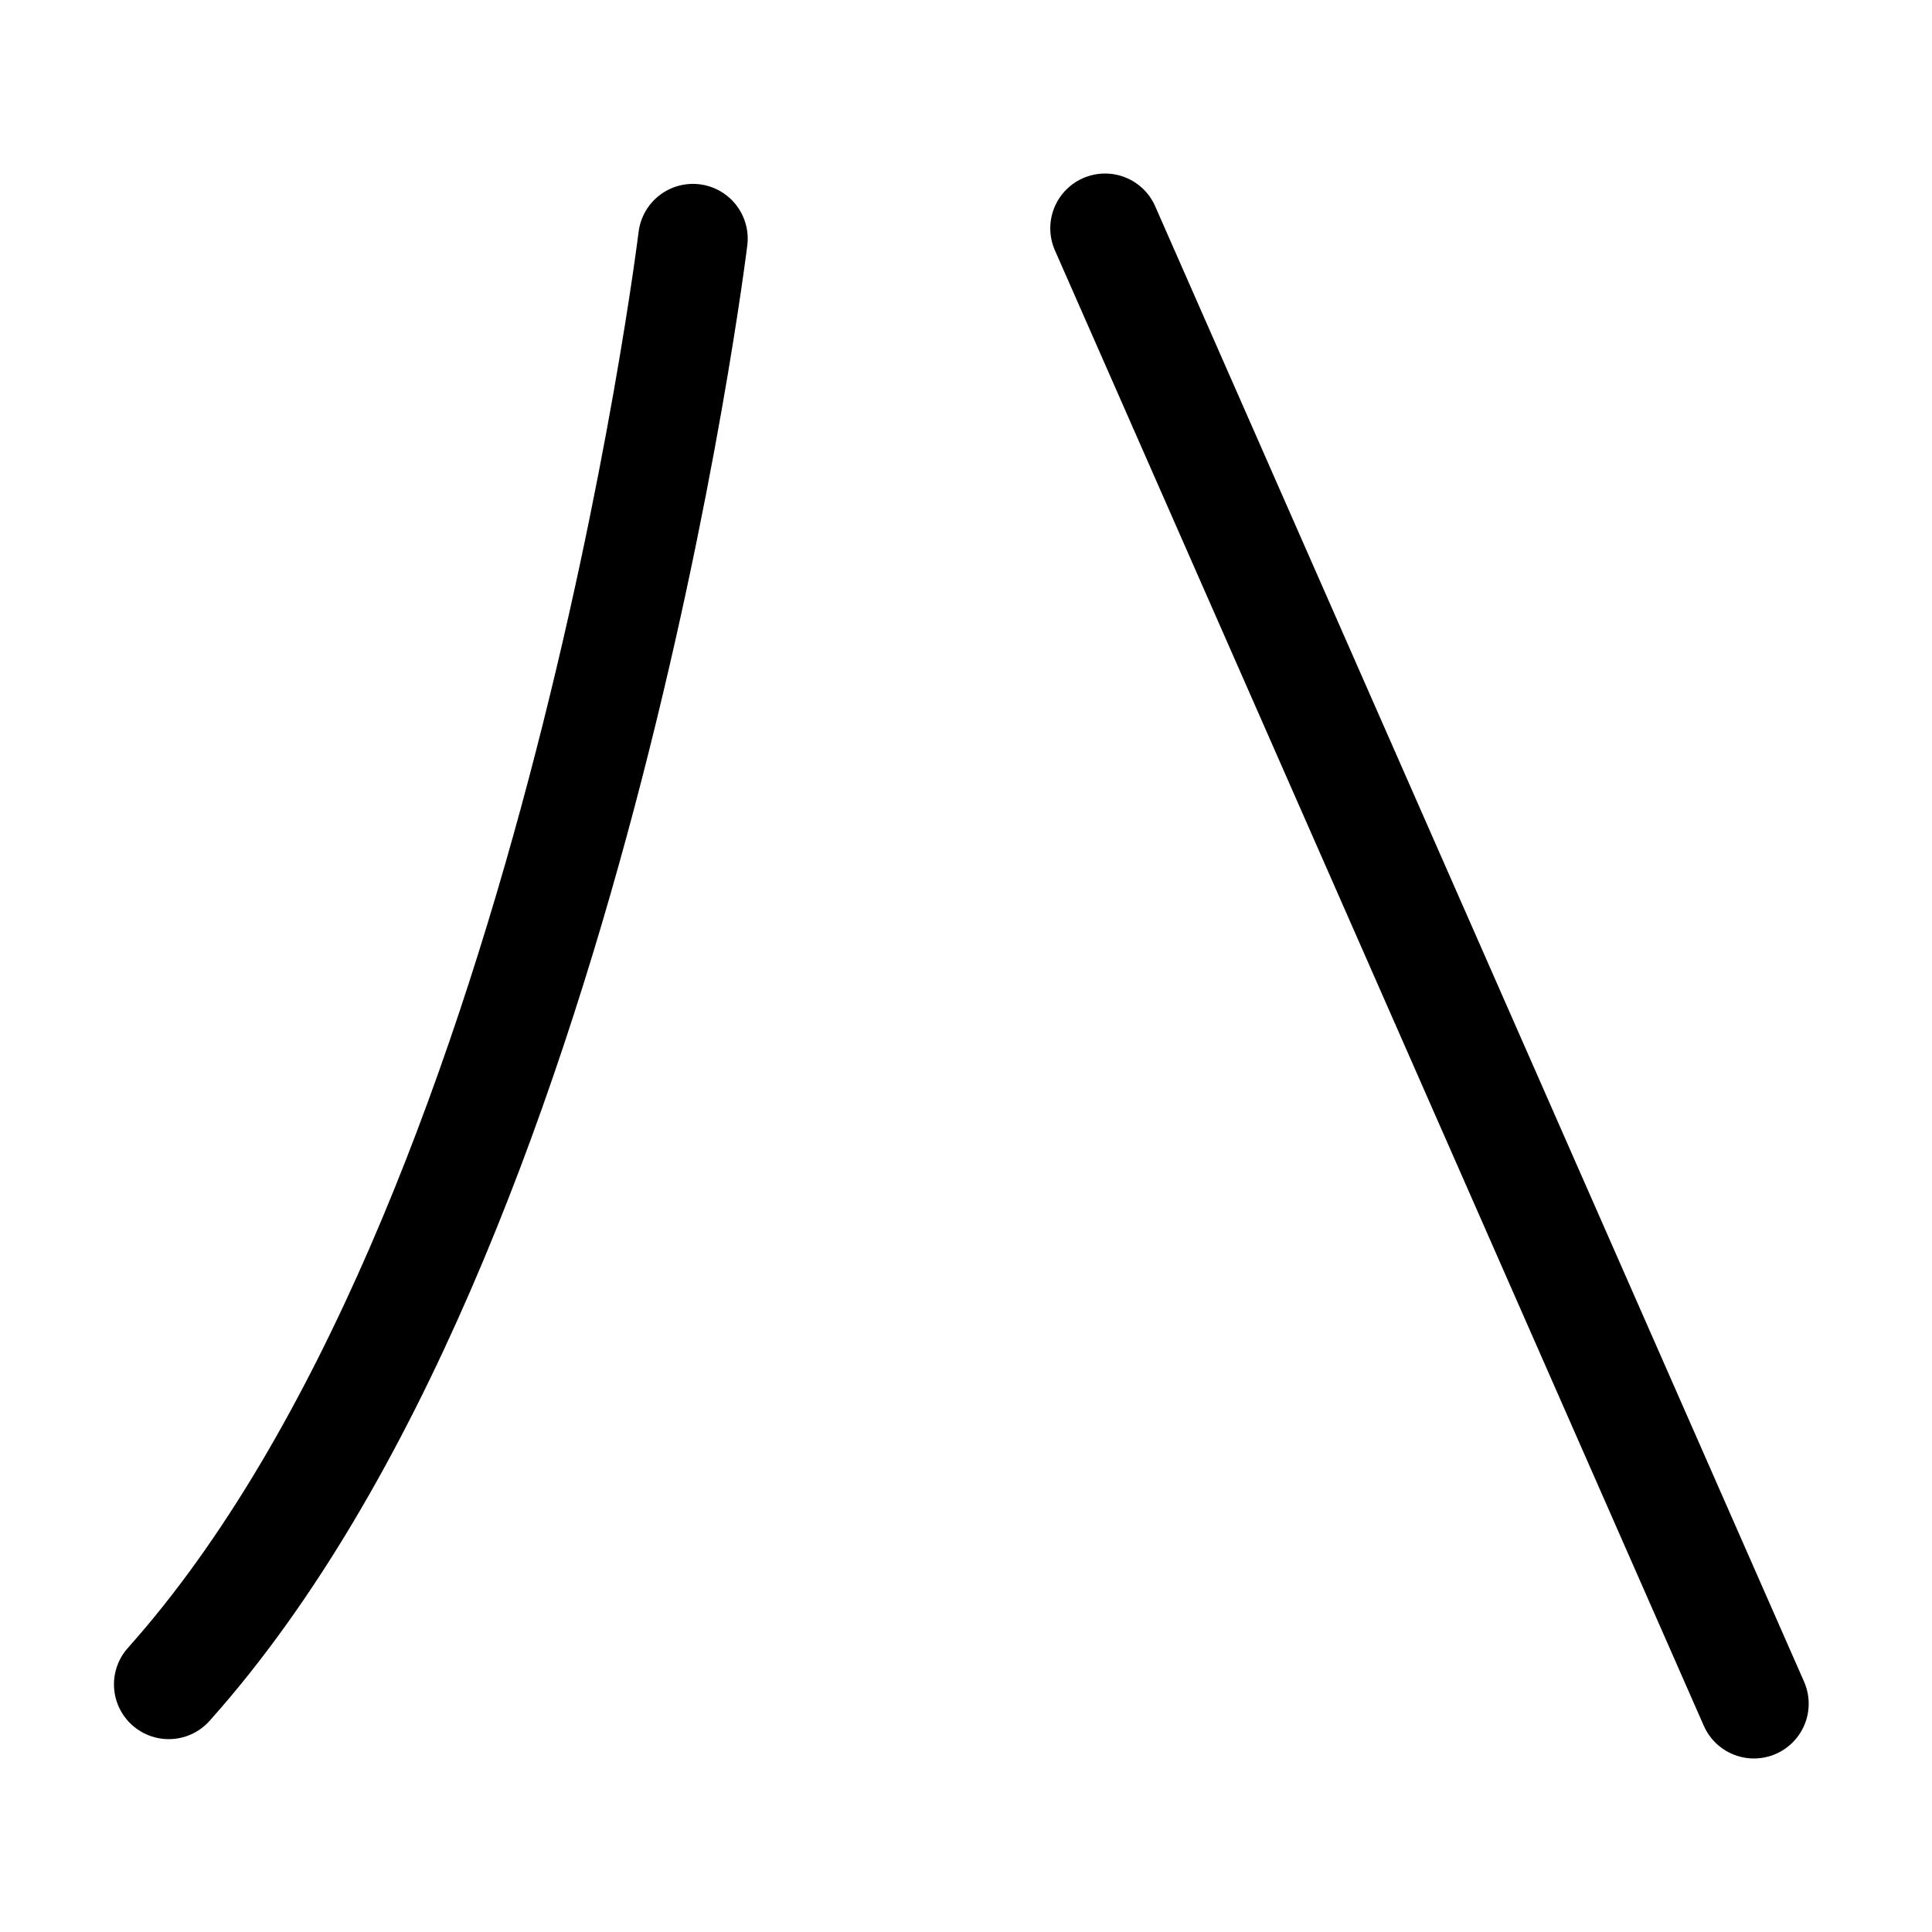
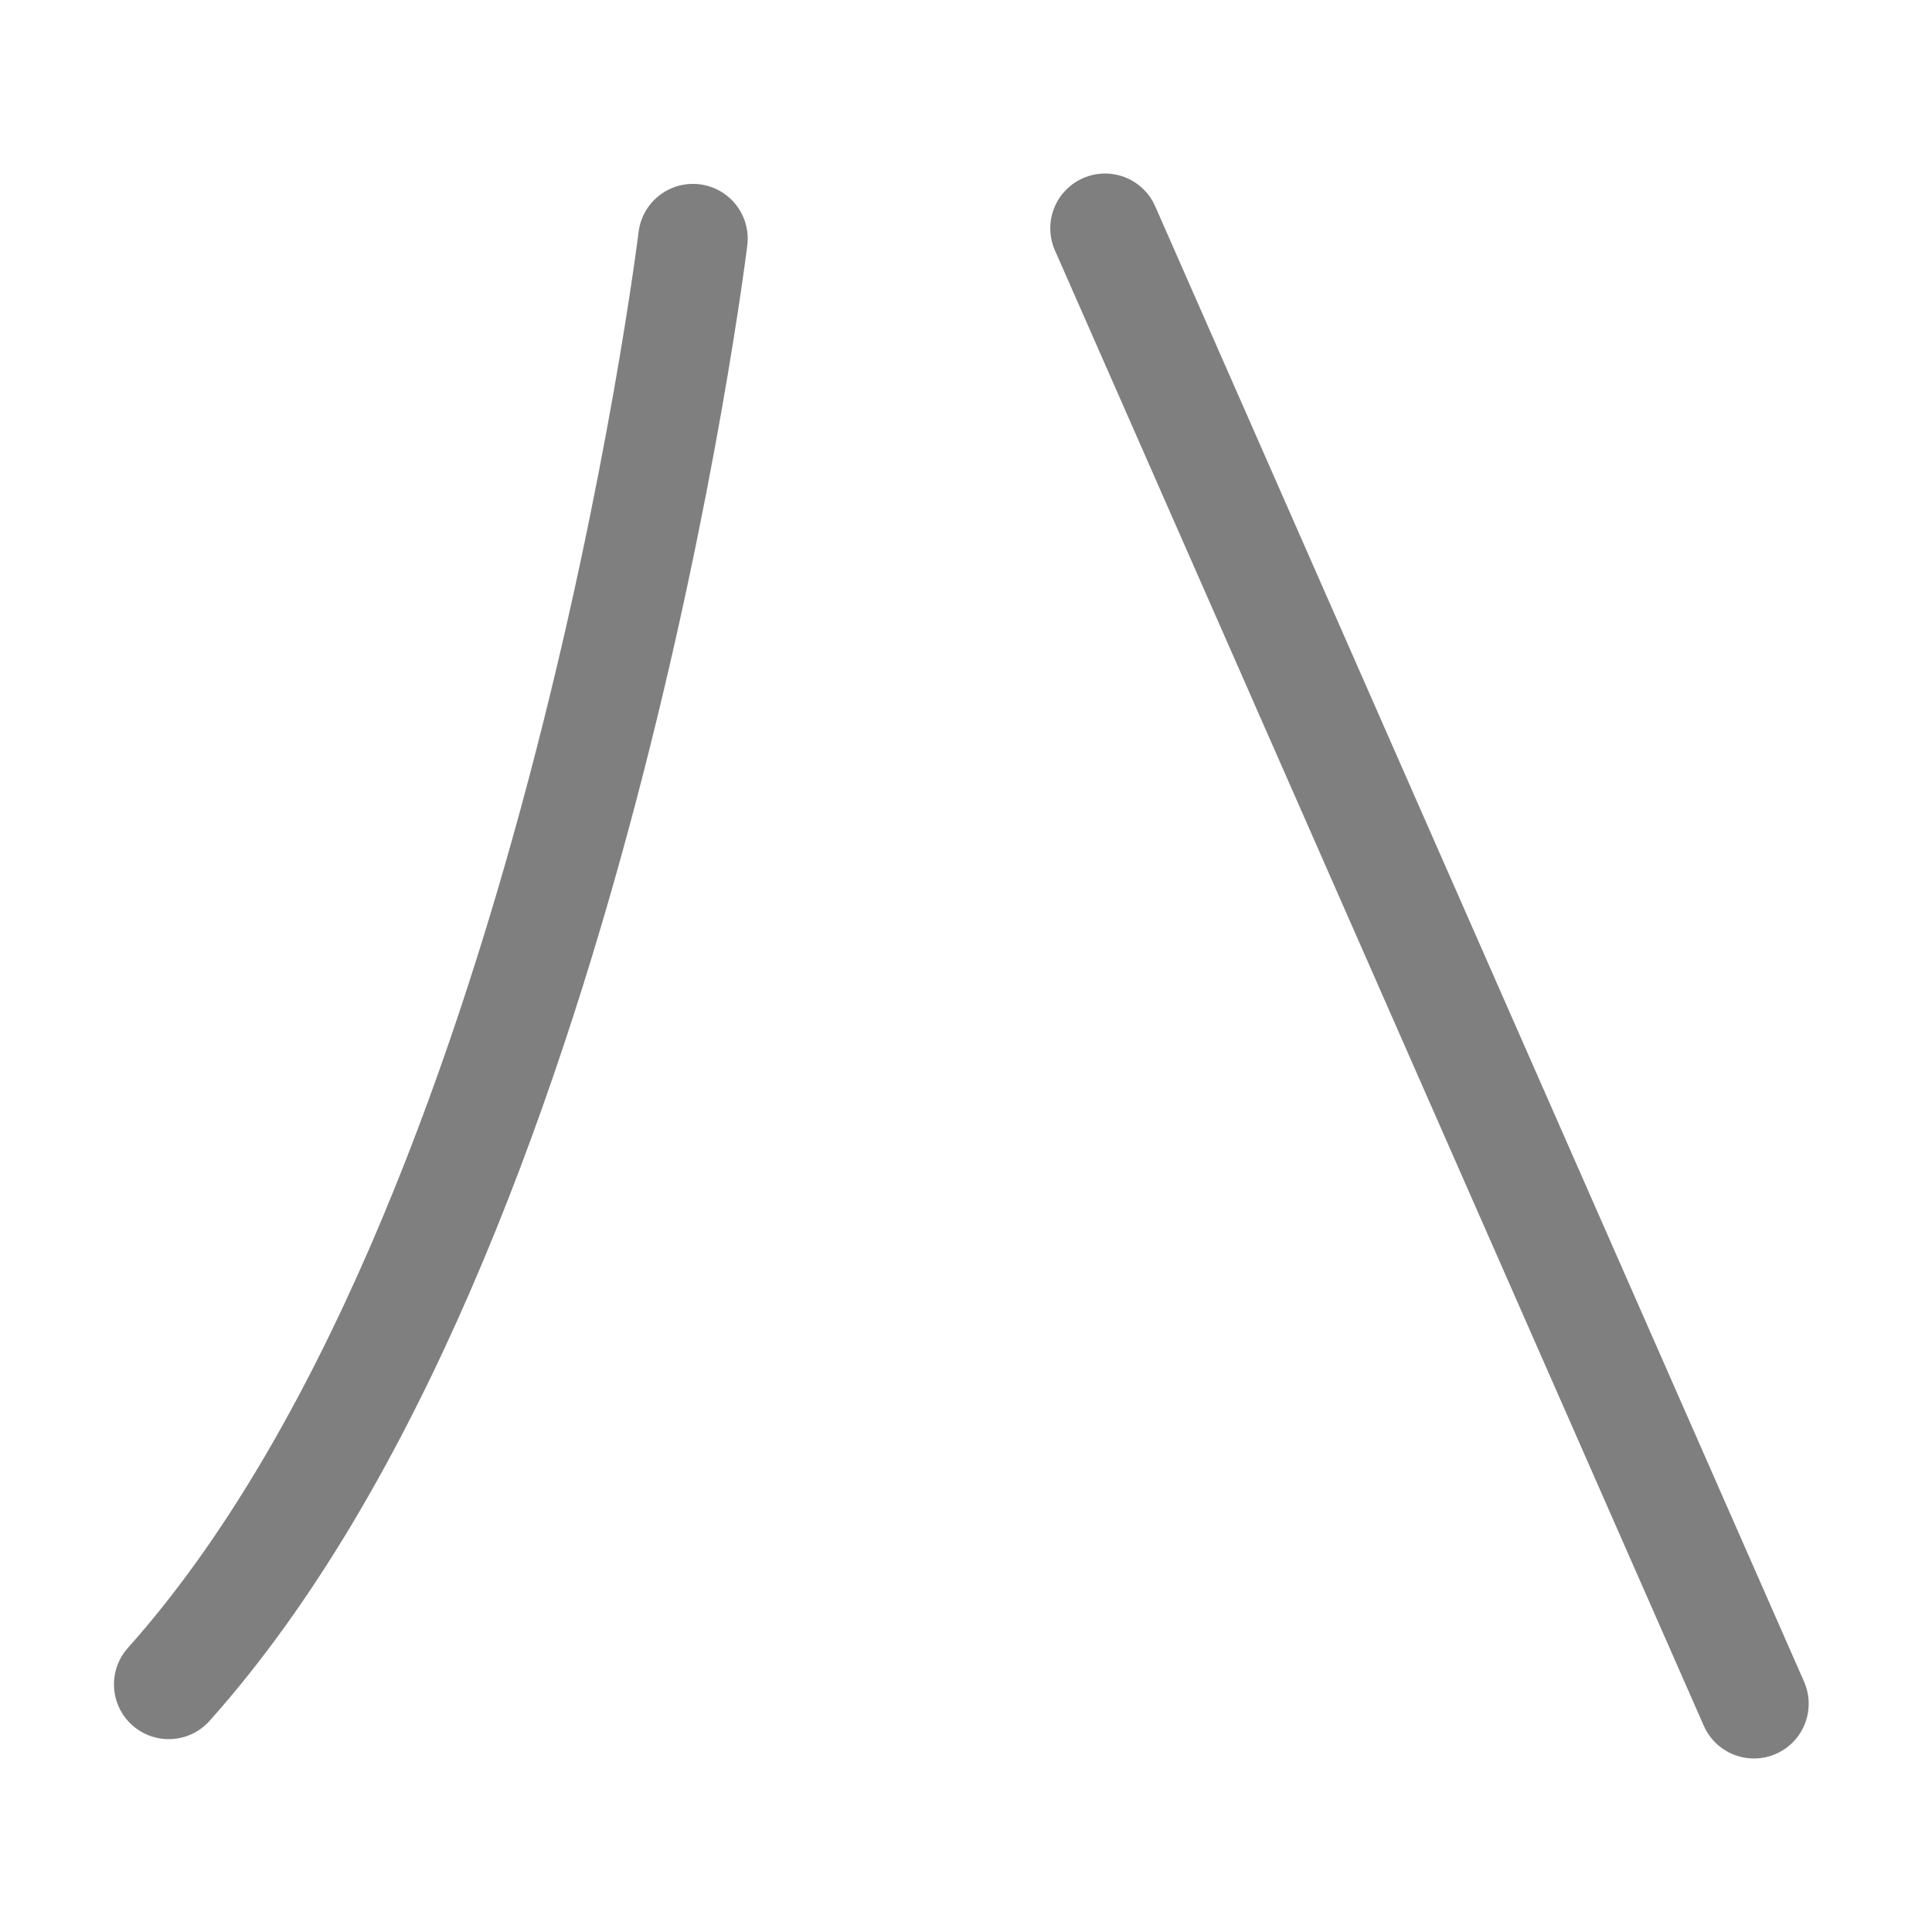
<svg xmlns="http://www.w3.org/2000/svg" width="1000" height="1000" viewBox="0 0 264.583 264.583" version="1.1" id="svg5">
  <defs id="defs2" />
-   <path style="fill:none;stroke:#000000;stroke-width:15;stroke-linecap:round;stroke-linejoin:round" d="m 94.897,32.682 c 0,0 -16.714,136.379 -71.79,197.989" id="path40720" />
-   <path style="fill:none;stroke:#000000;stroke-width:15;stroke-linecap:round;stroke-linejoin:round" d="M 240.196,233.319 151.333,31.264" id="path40722" />
+   <path style="fill:none;stroke:#000000;stroke-width:15;stroke-linecap:round;stroke-linejoin:round;stroke-dasharray:none;stroke-opacity:0.5" d="m 94.897,32.682 c 0,0 -16.714,136.379 -71.79,197.989" id="path40720" />
+   <path style="fill:none;stroke:#000000;stroke-width:15;stroke-linecap:round;stroke-linejoin:round;stroke-dasharray:none;stroke-opacity:0.5" d="M 240.196,233.319 151.333,31.264" id="path40722" />
</svg>
